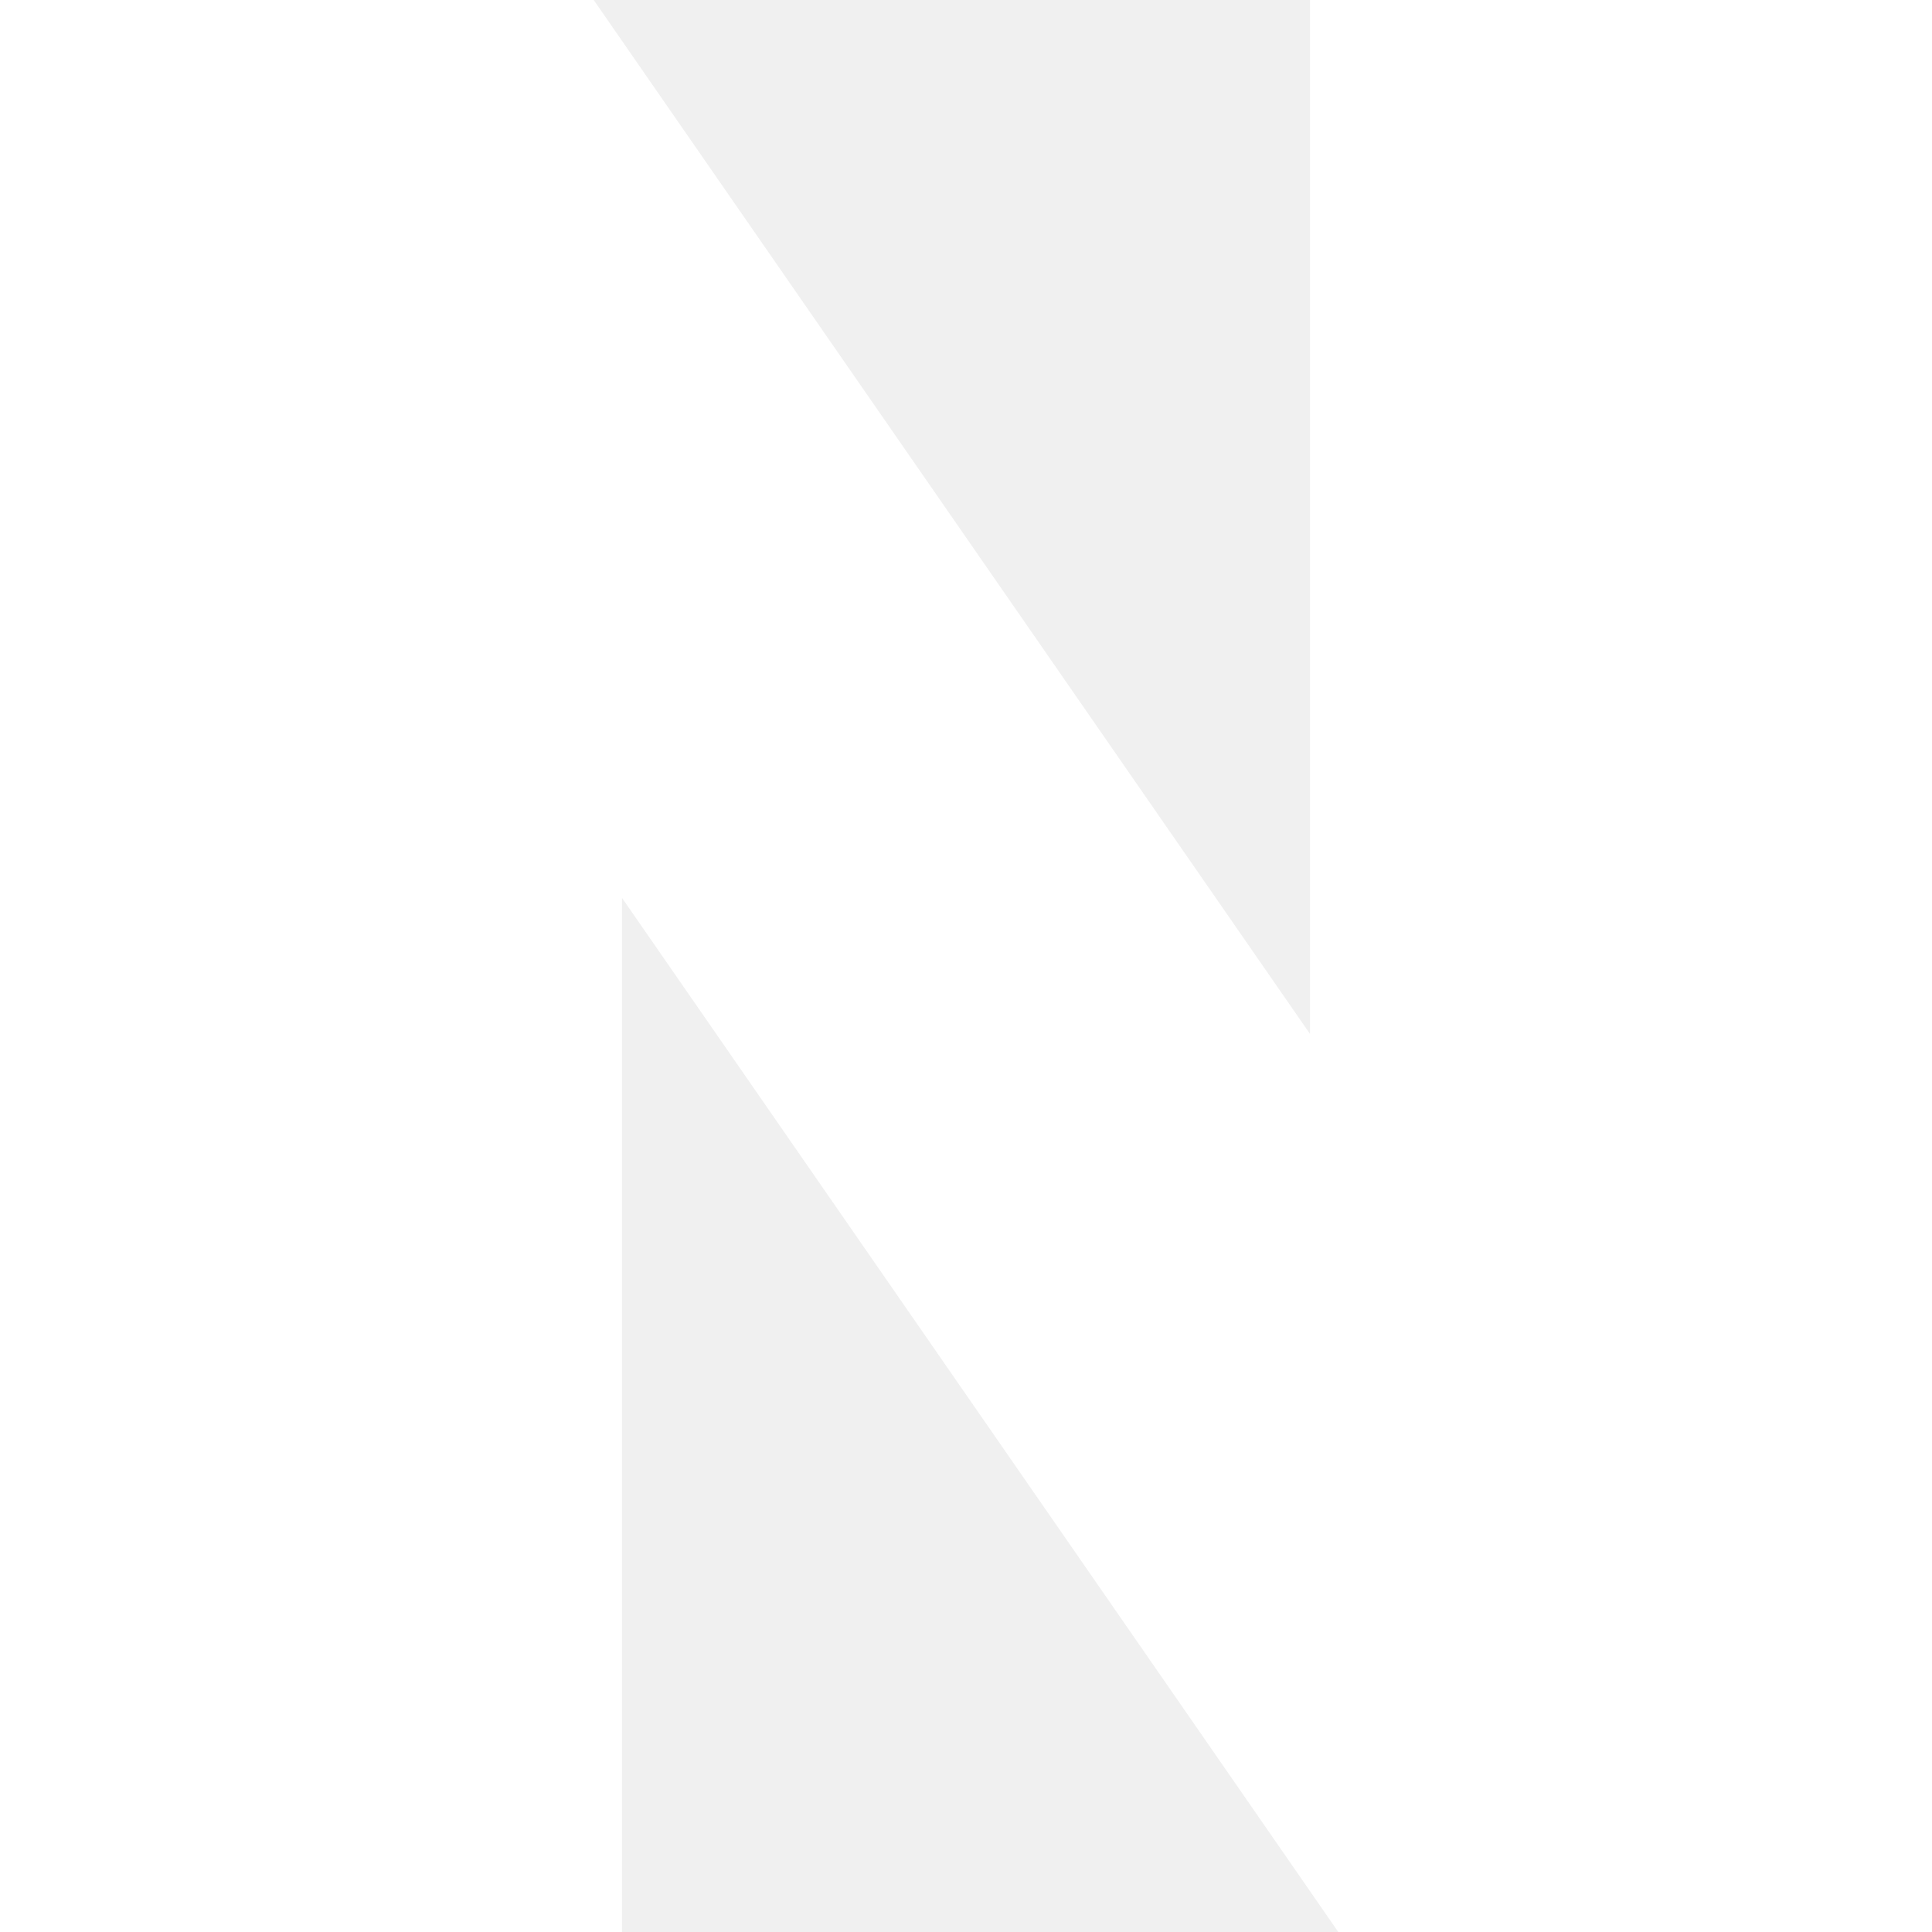
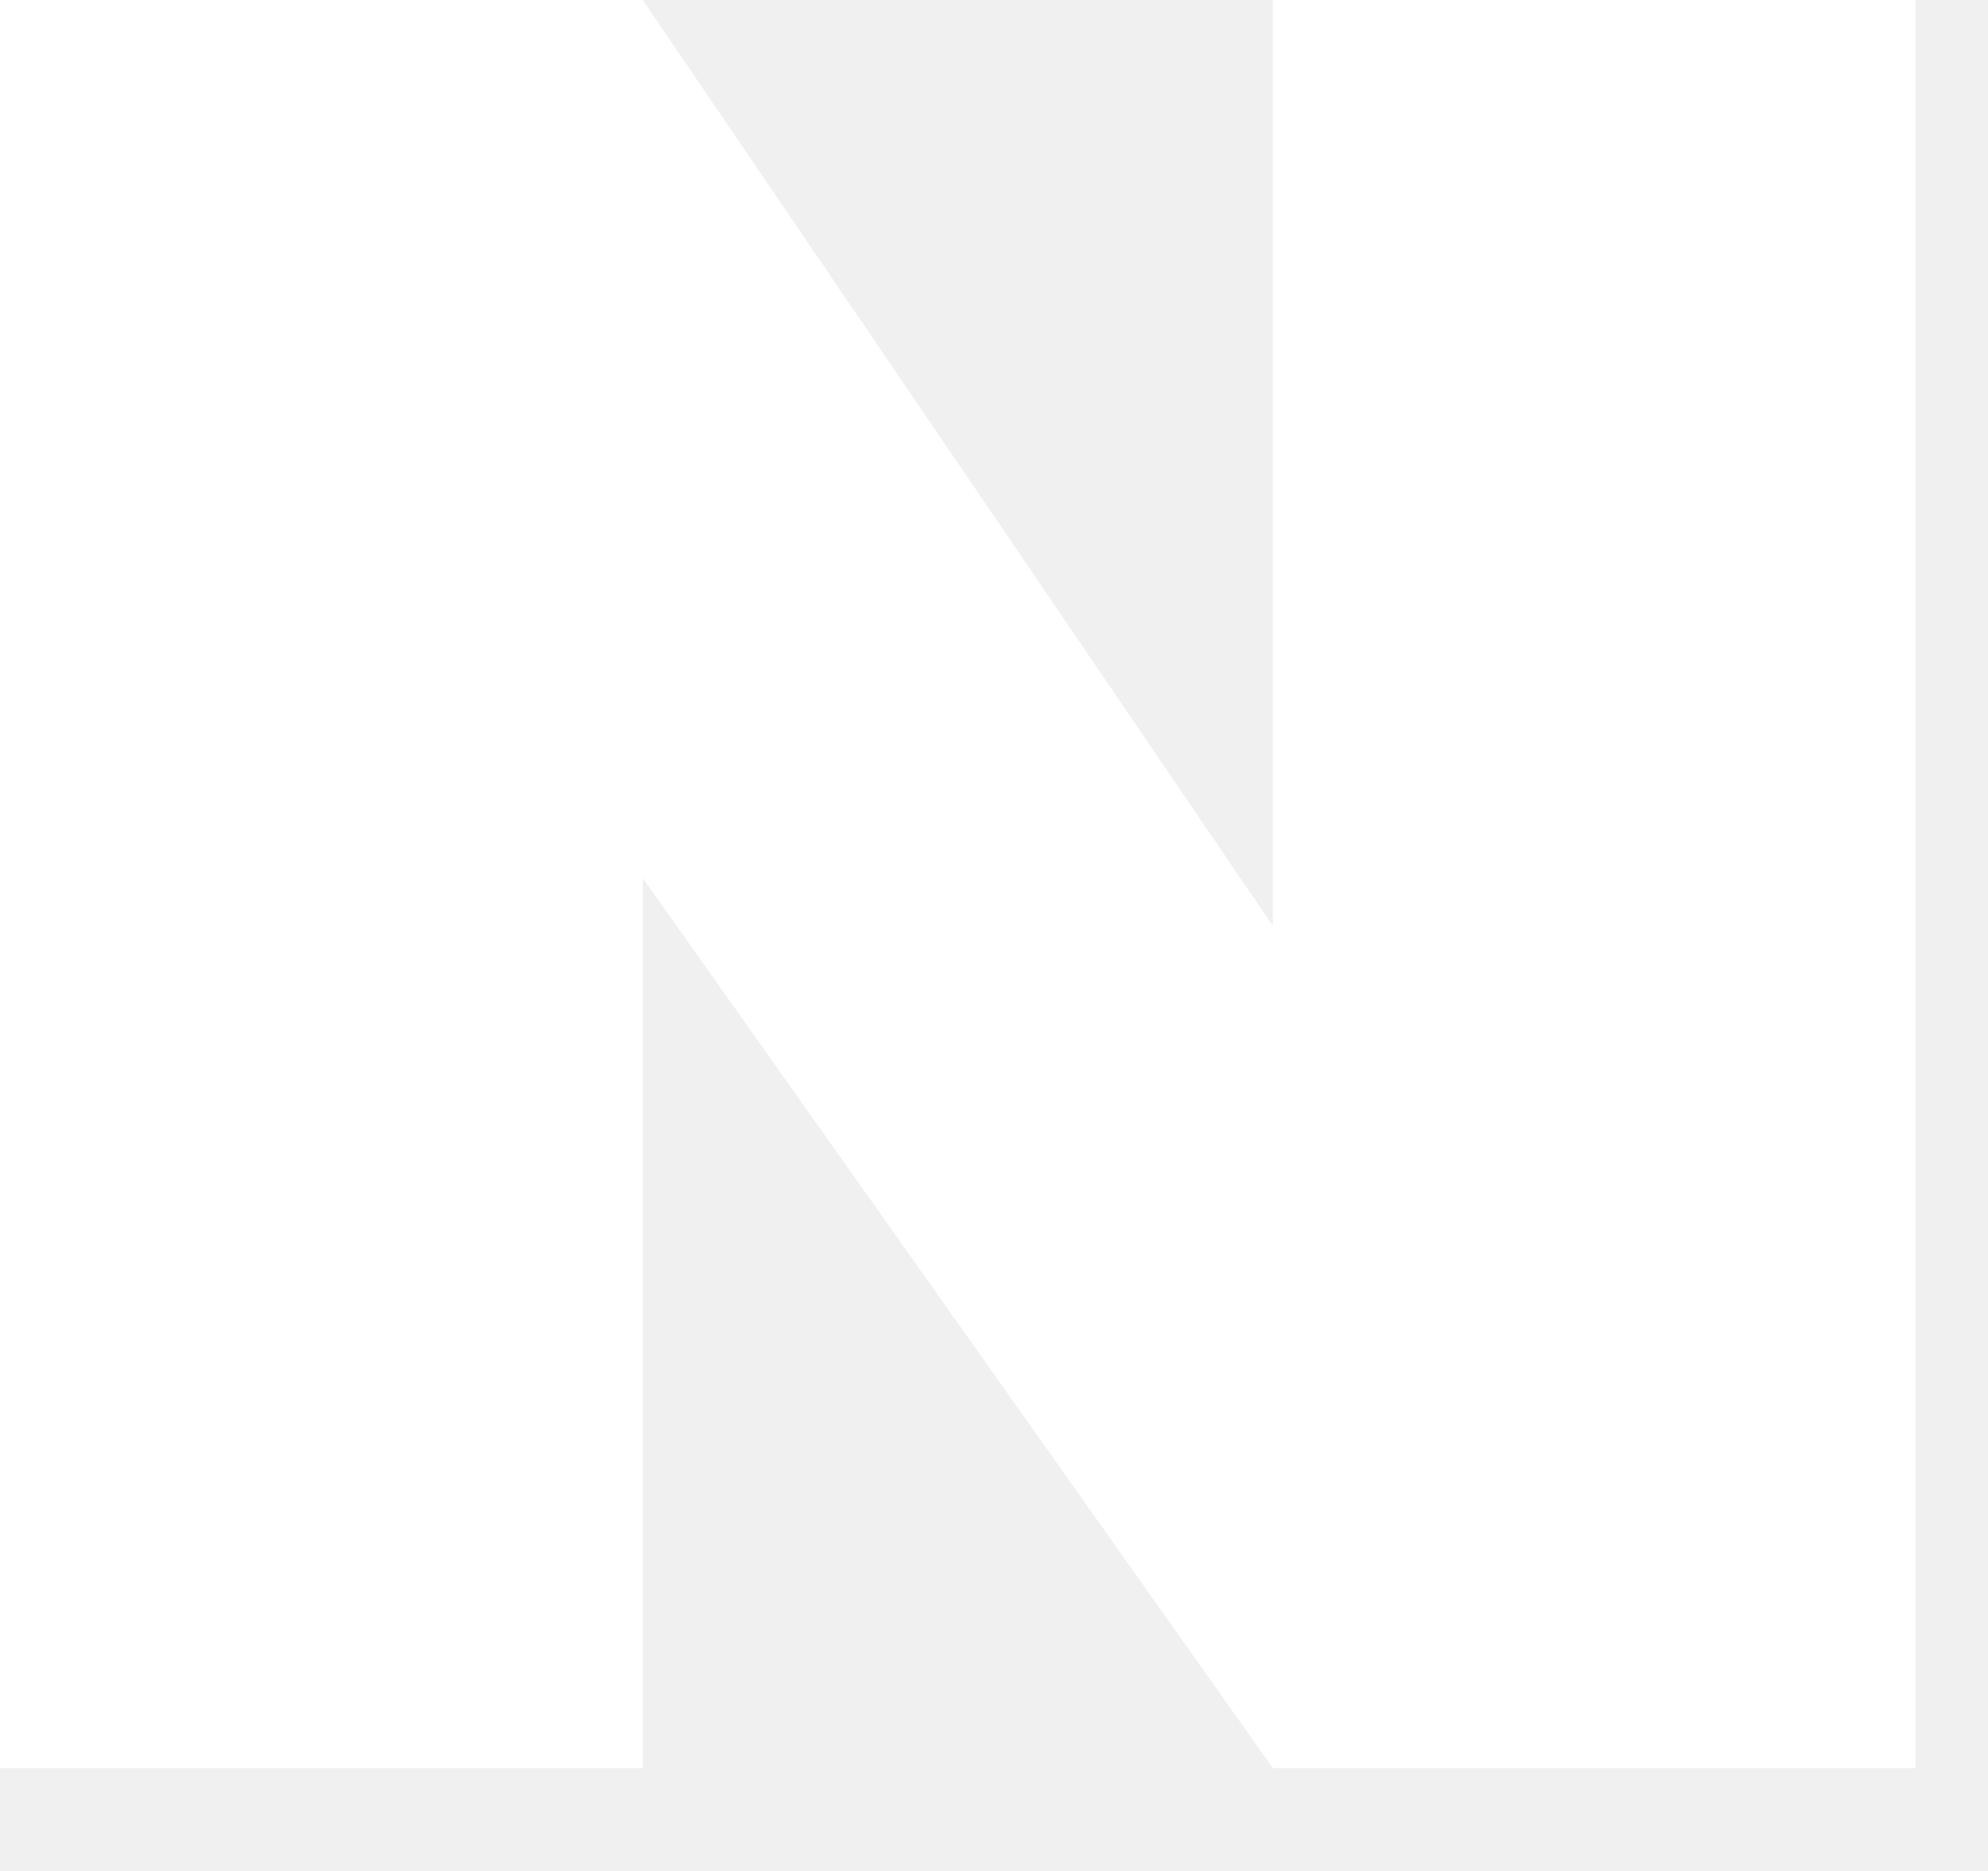
- <svg xmlns="http://www.w3.org/2000/svg" width="20" height="20" viewBox="0 0 20 20" fill="none">
-   <path d="M13.561 10.703L6.146 0H0V20H6.439V9.295L13.854 20H20V0H13.561V10.703Z" fill="white" />
+ <svg xmlns="http://www.w3.org/2000/svg" width="17" height="16" viewBox="0 0 17 16" fill="none">
+   <g clip-path="url(#clip0_4496_5559)">
+     <path d="M16.38 0V15.12H10.884L5.496 7.508V15.12H0V0H5.496L10.884 7.918V0H16.38Z" fill="white" />
+   </g>
+   <defs>
+     <clipPath id="clip0_4496_5559">
+       <rect width="16.38" height="15.12" fill="white" />
+     </clipPath>
+   </defs>
</svg>
